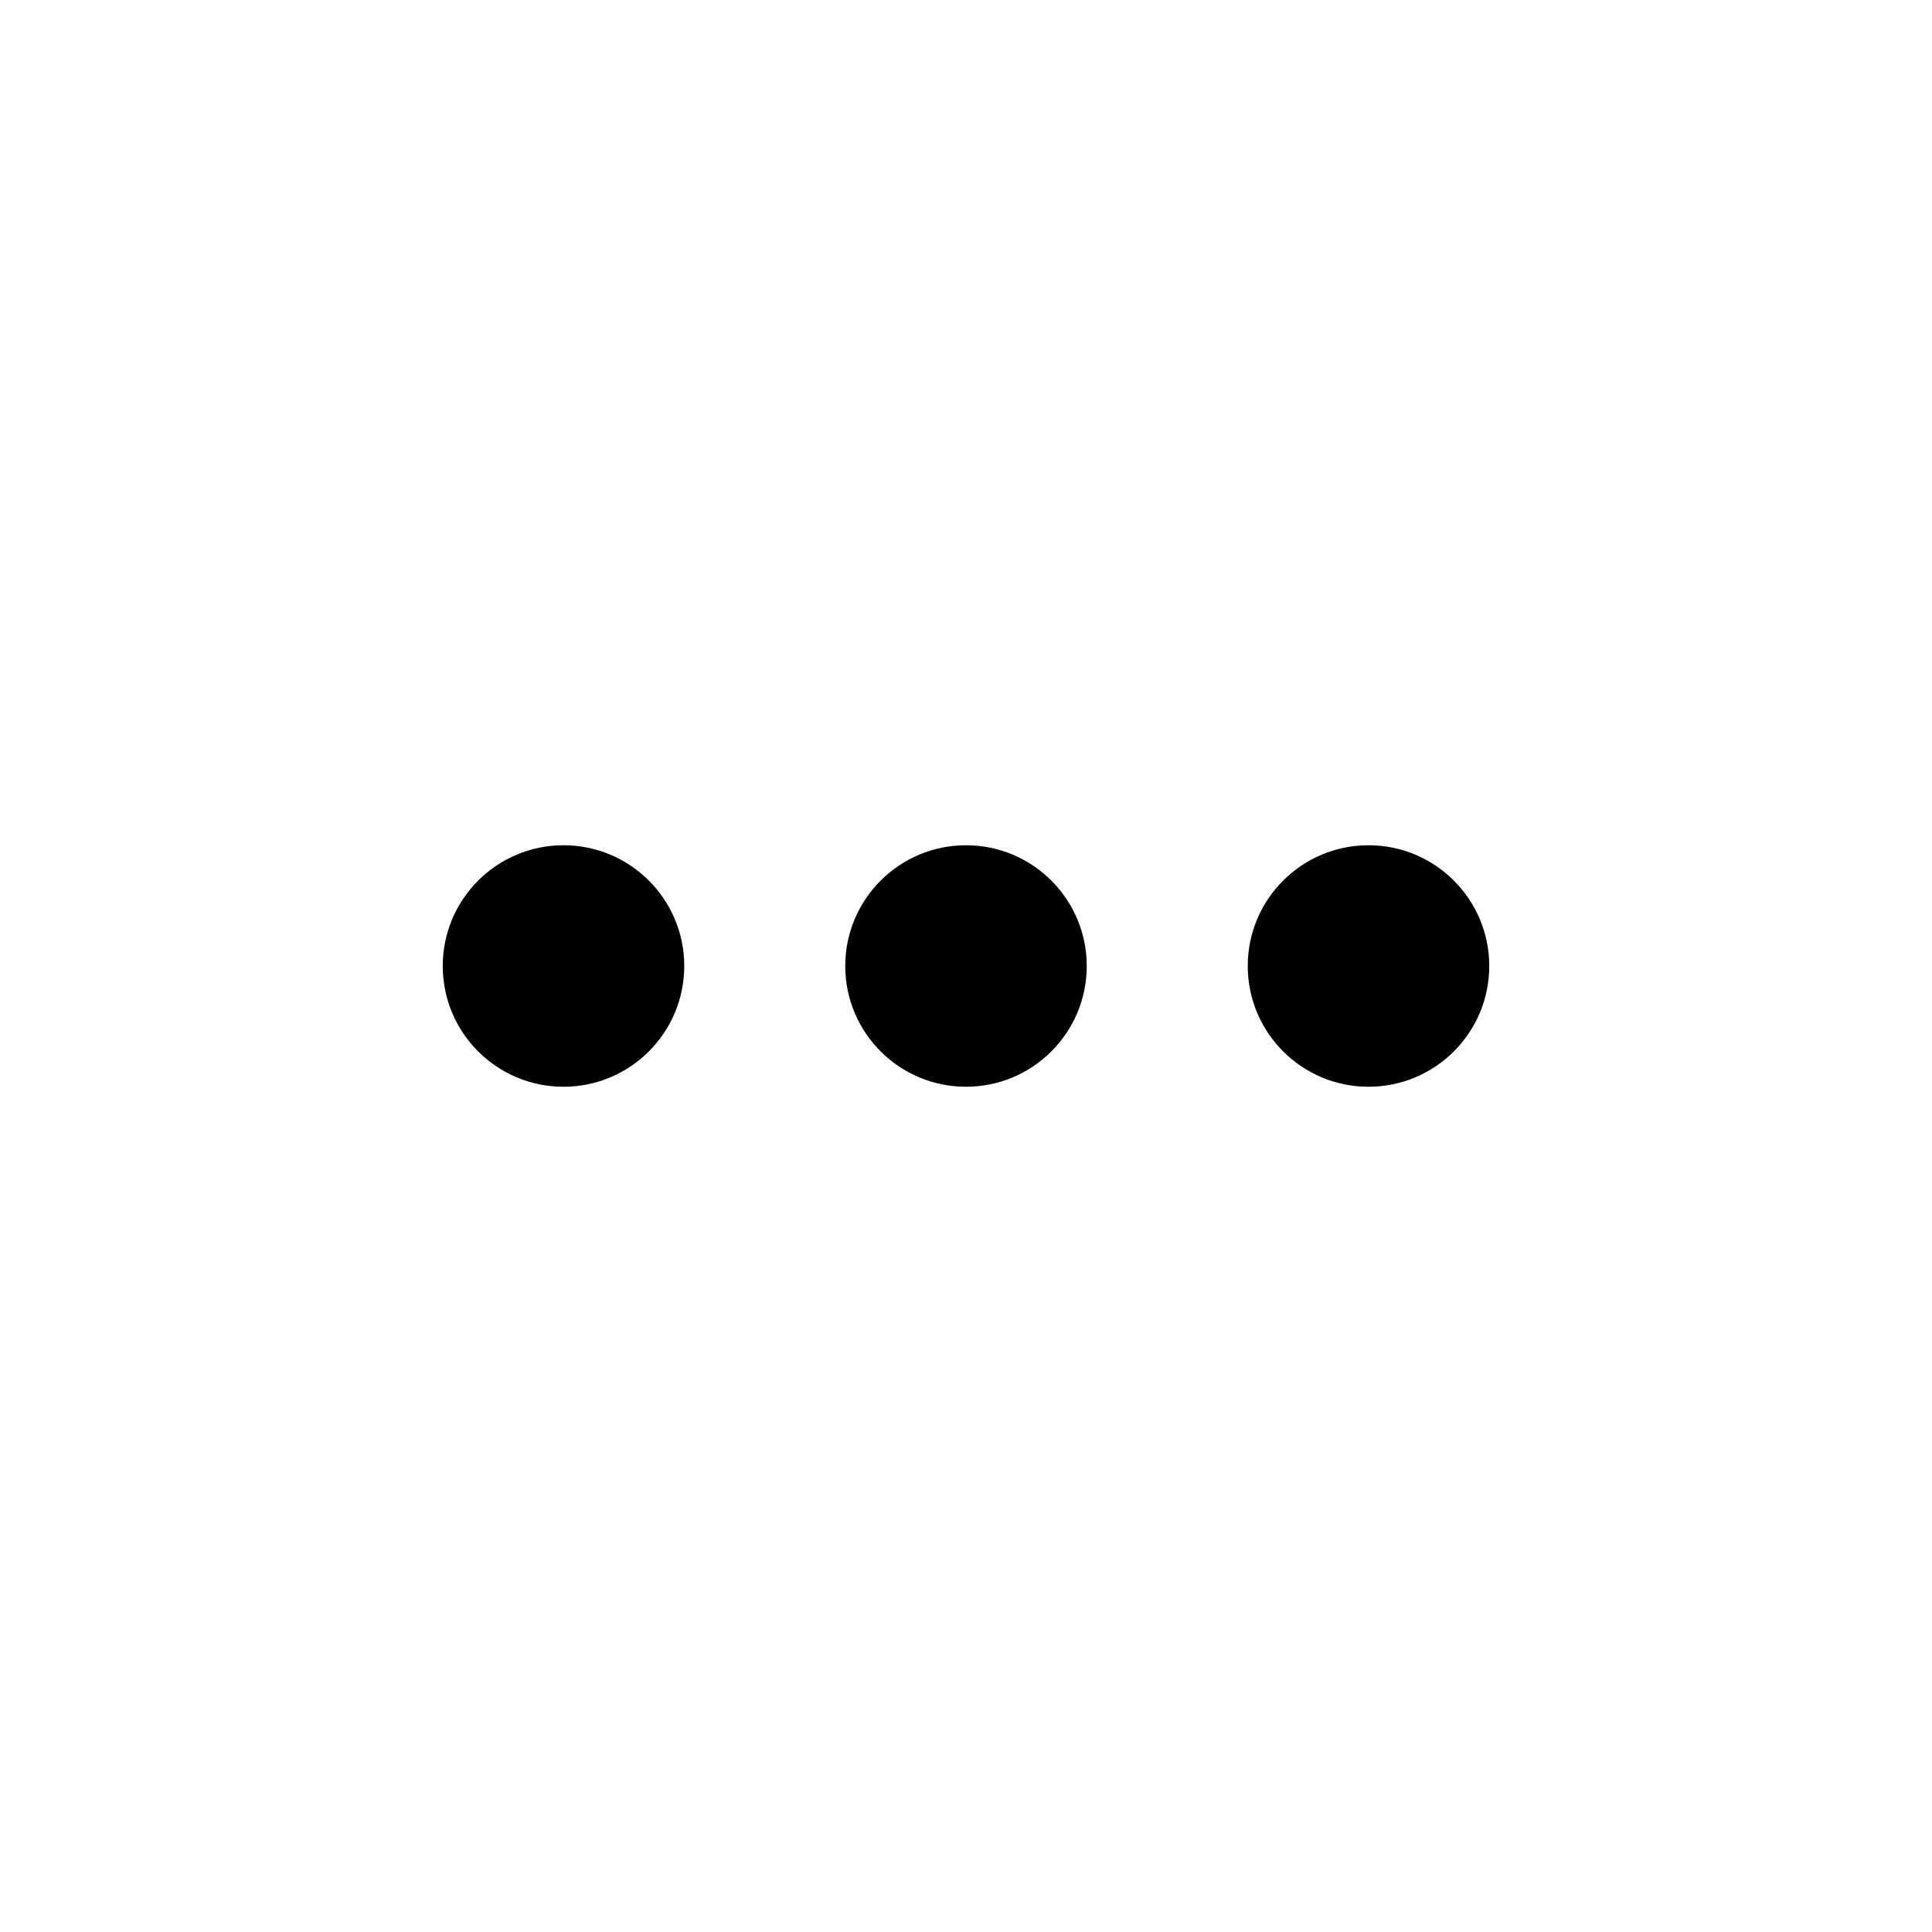
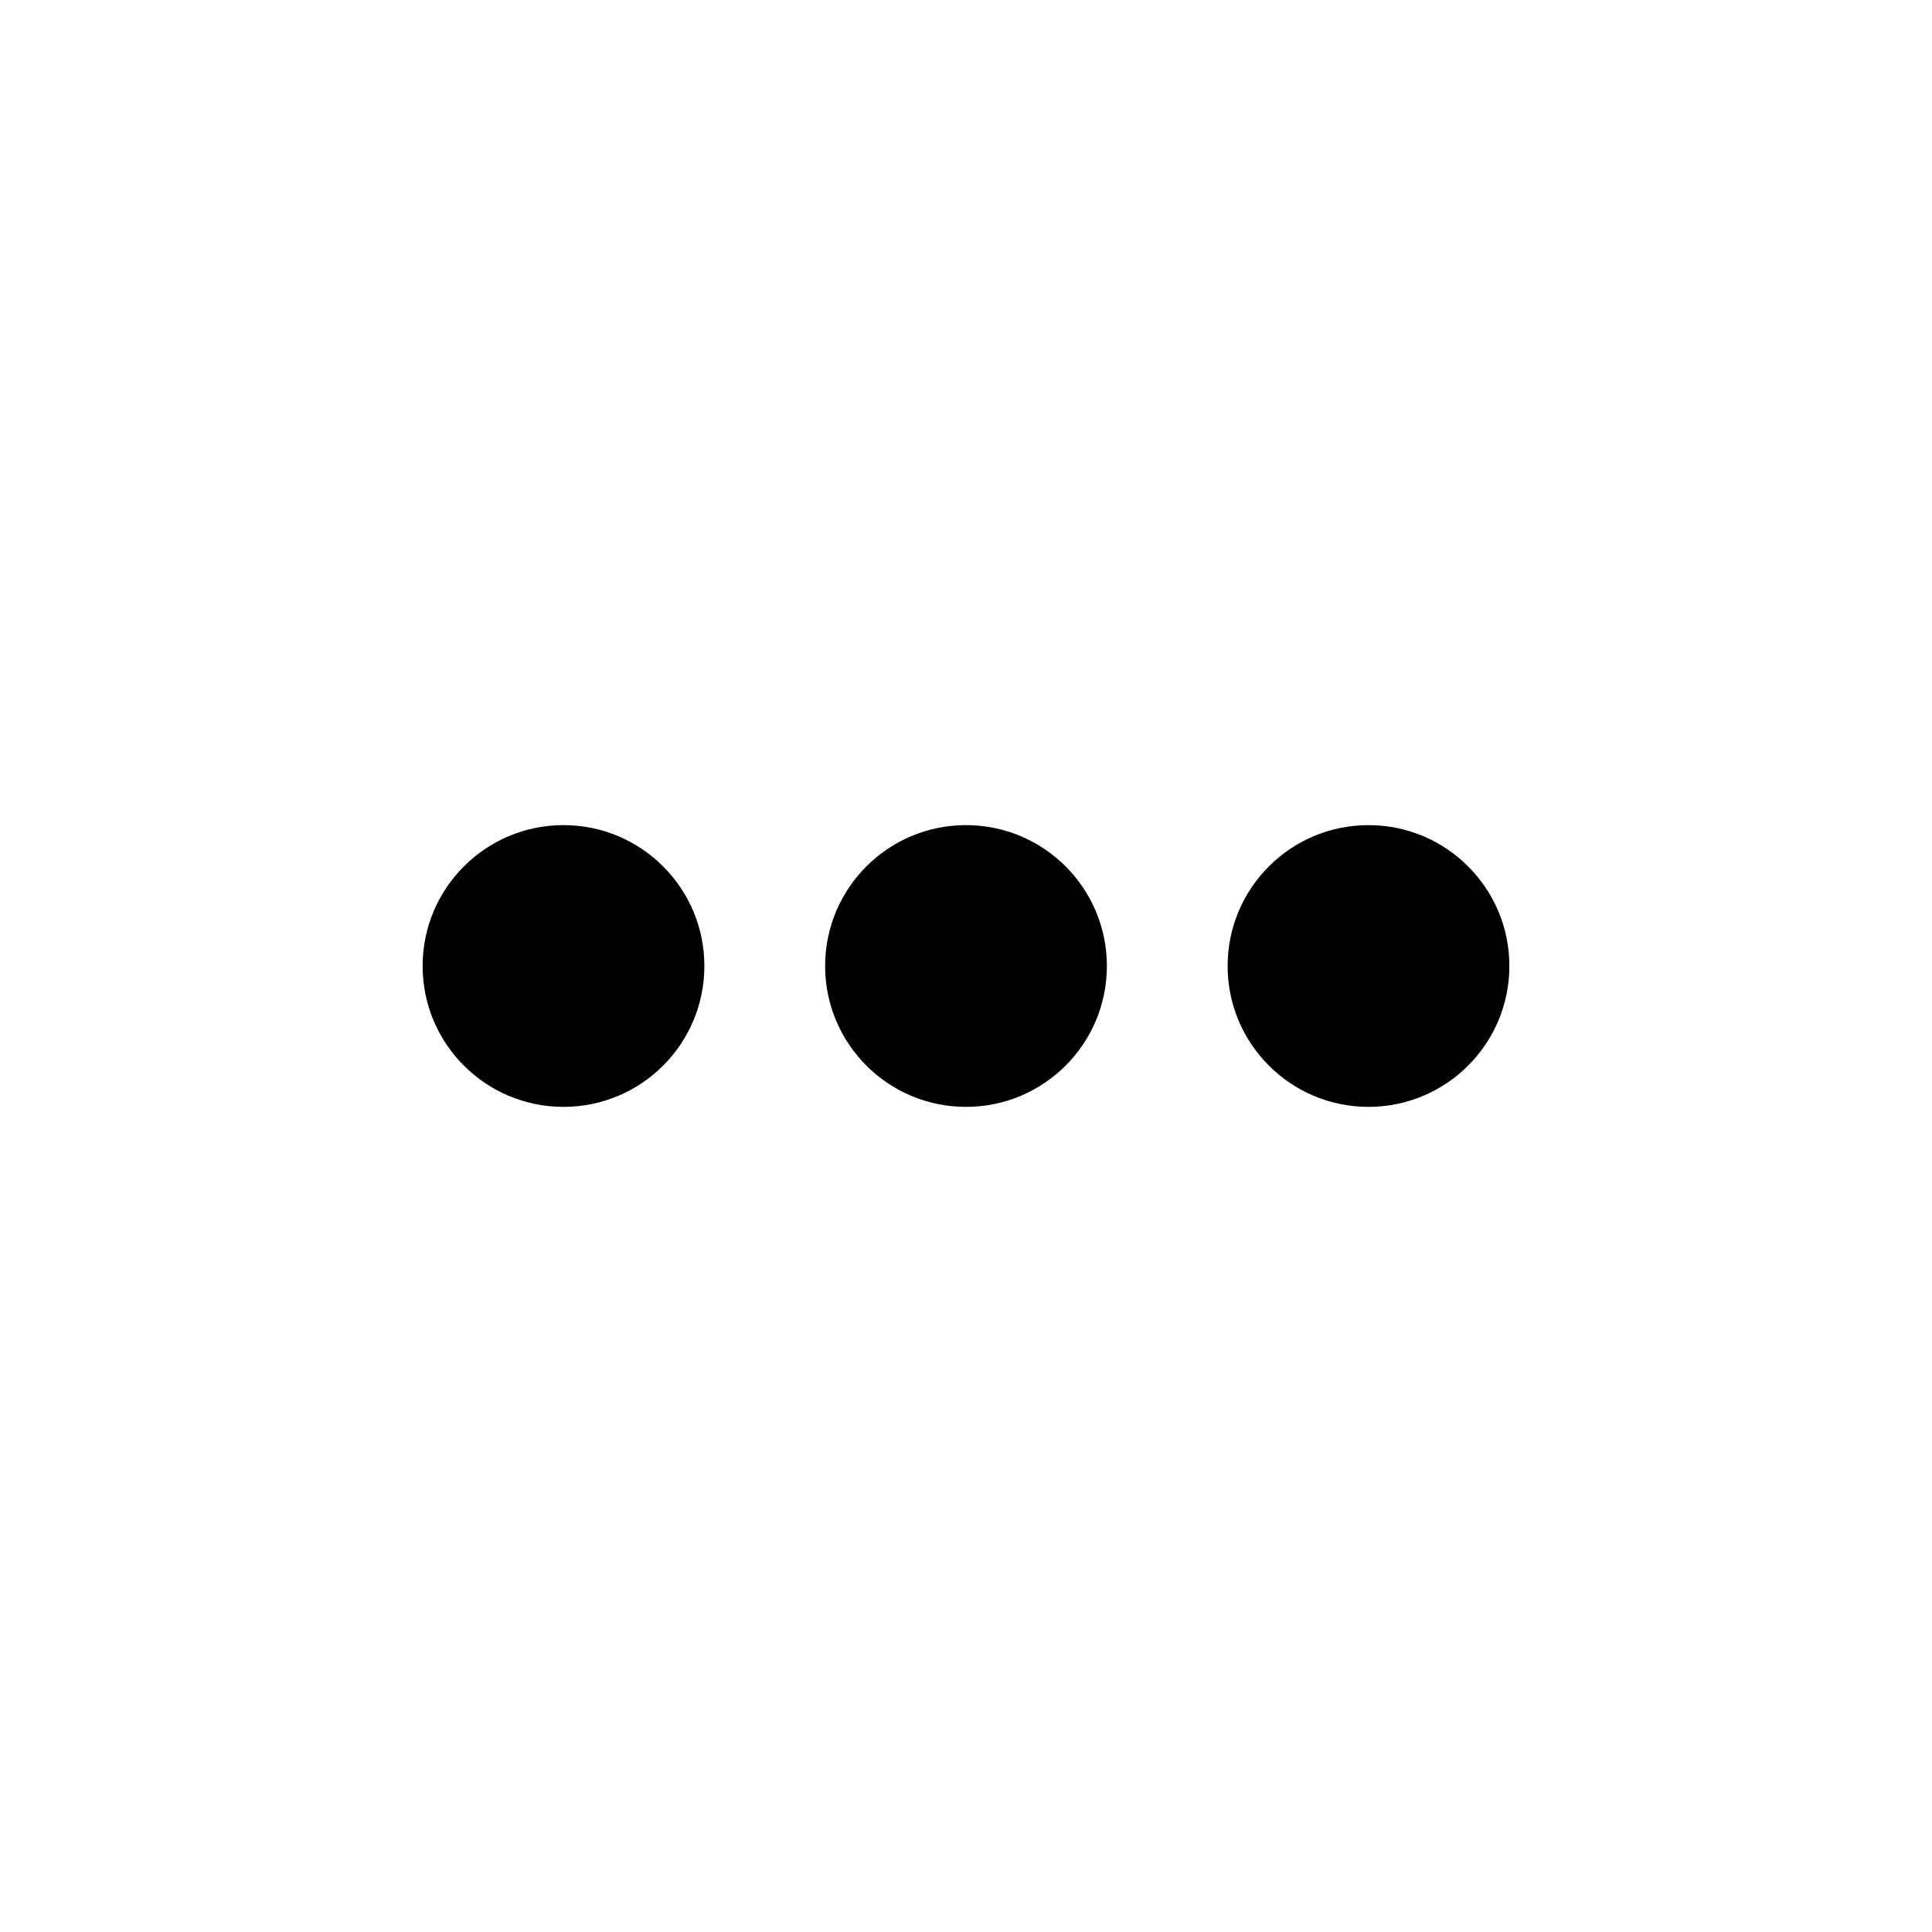
- <svg xmlns="http://www.w3.org/2000/svg" width="24" height="24" viewBox="0 0 24 24" fill="#000000">
-   <circle cx="7" cy="12" r="1.5" />
-   <circle cx="12" cy="12" r="1.5" />
-   <circle cx="17" cy="12" r="1.5" />
+ <svg xmlns="http://www.w3.org/2000/svg" width="24" height="24" viewBox="0 0 24 24" fill="none">
+   <circle cx="7" cy="12" r="1.75" fill="#000000" />
+   <circle cx="12" cy="12" r="1.75" fill="#000000" />
+   <circle cx="17" cy="12" r="1.75" fill="#000000" />
</svg>
